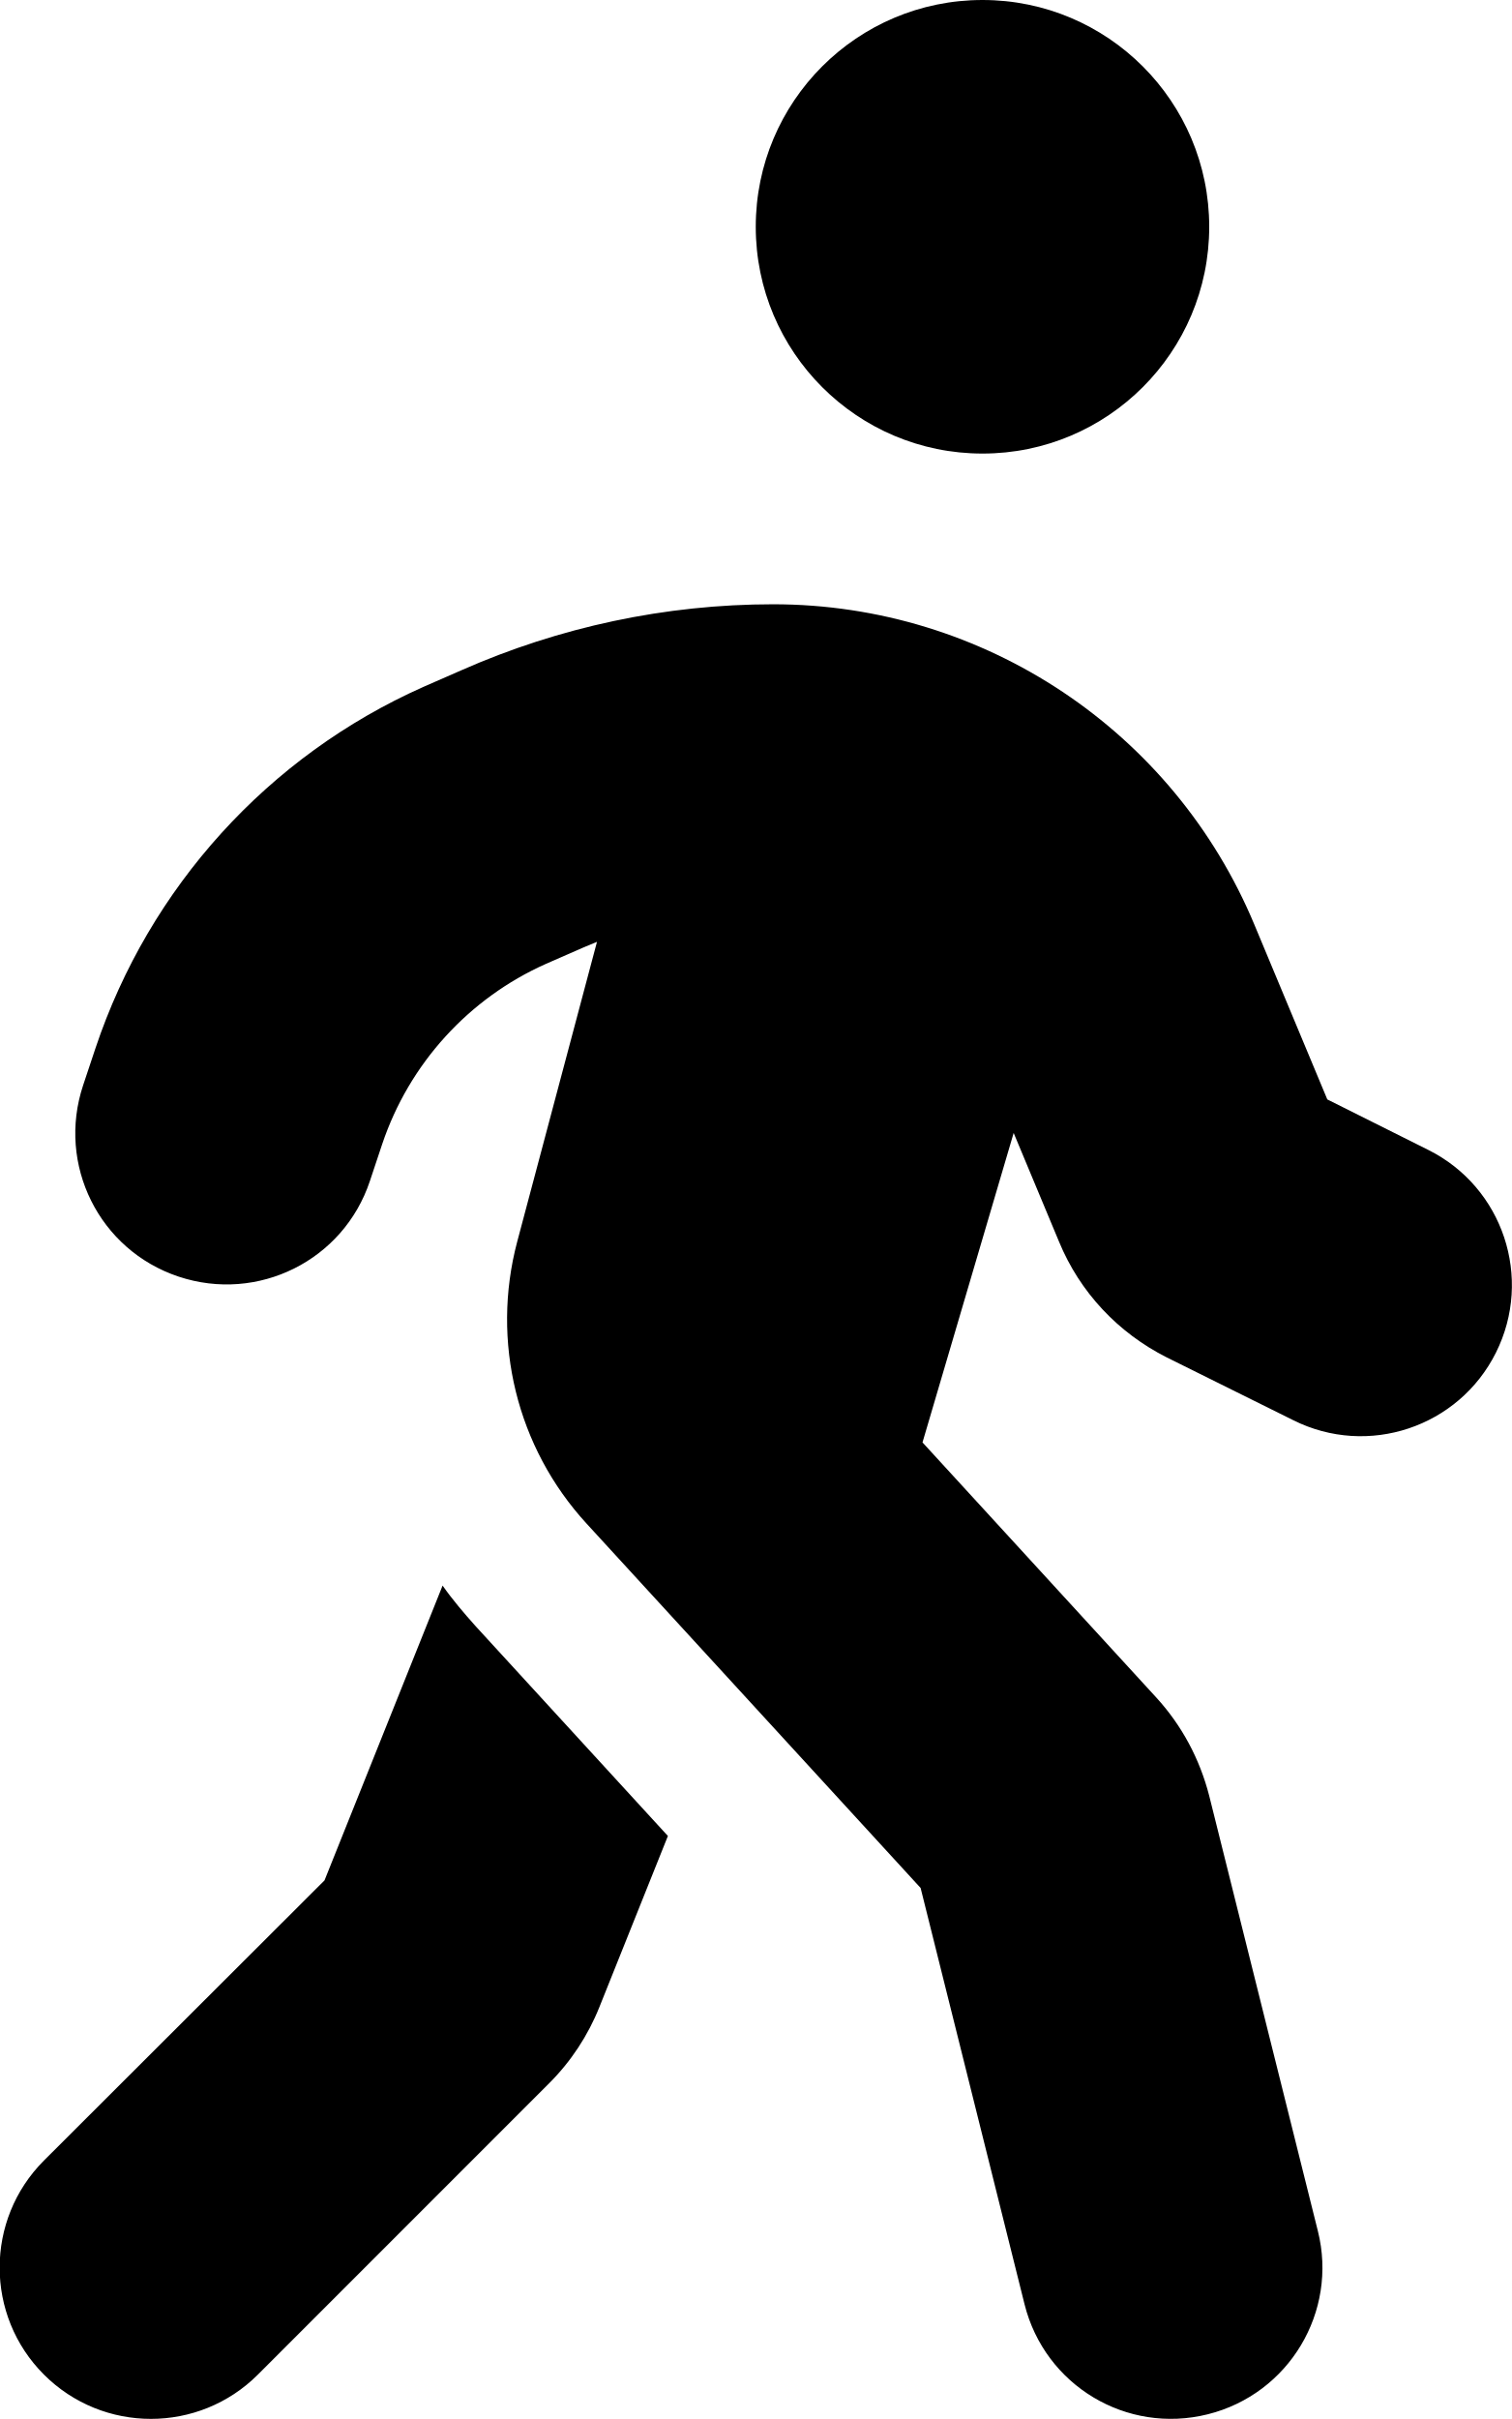
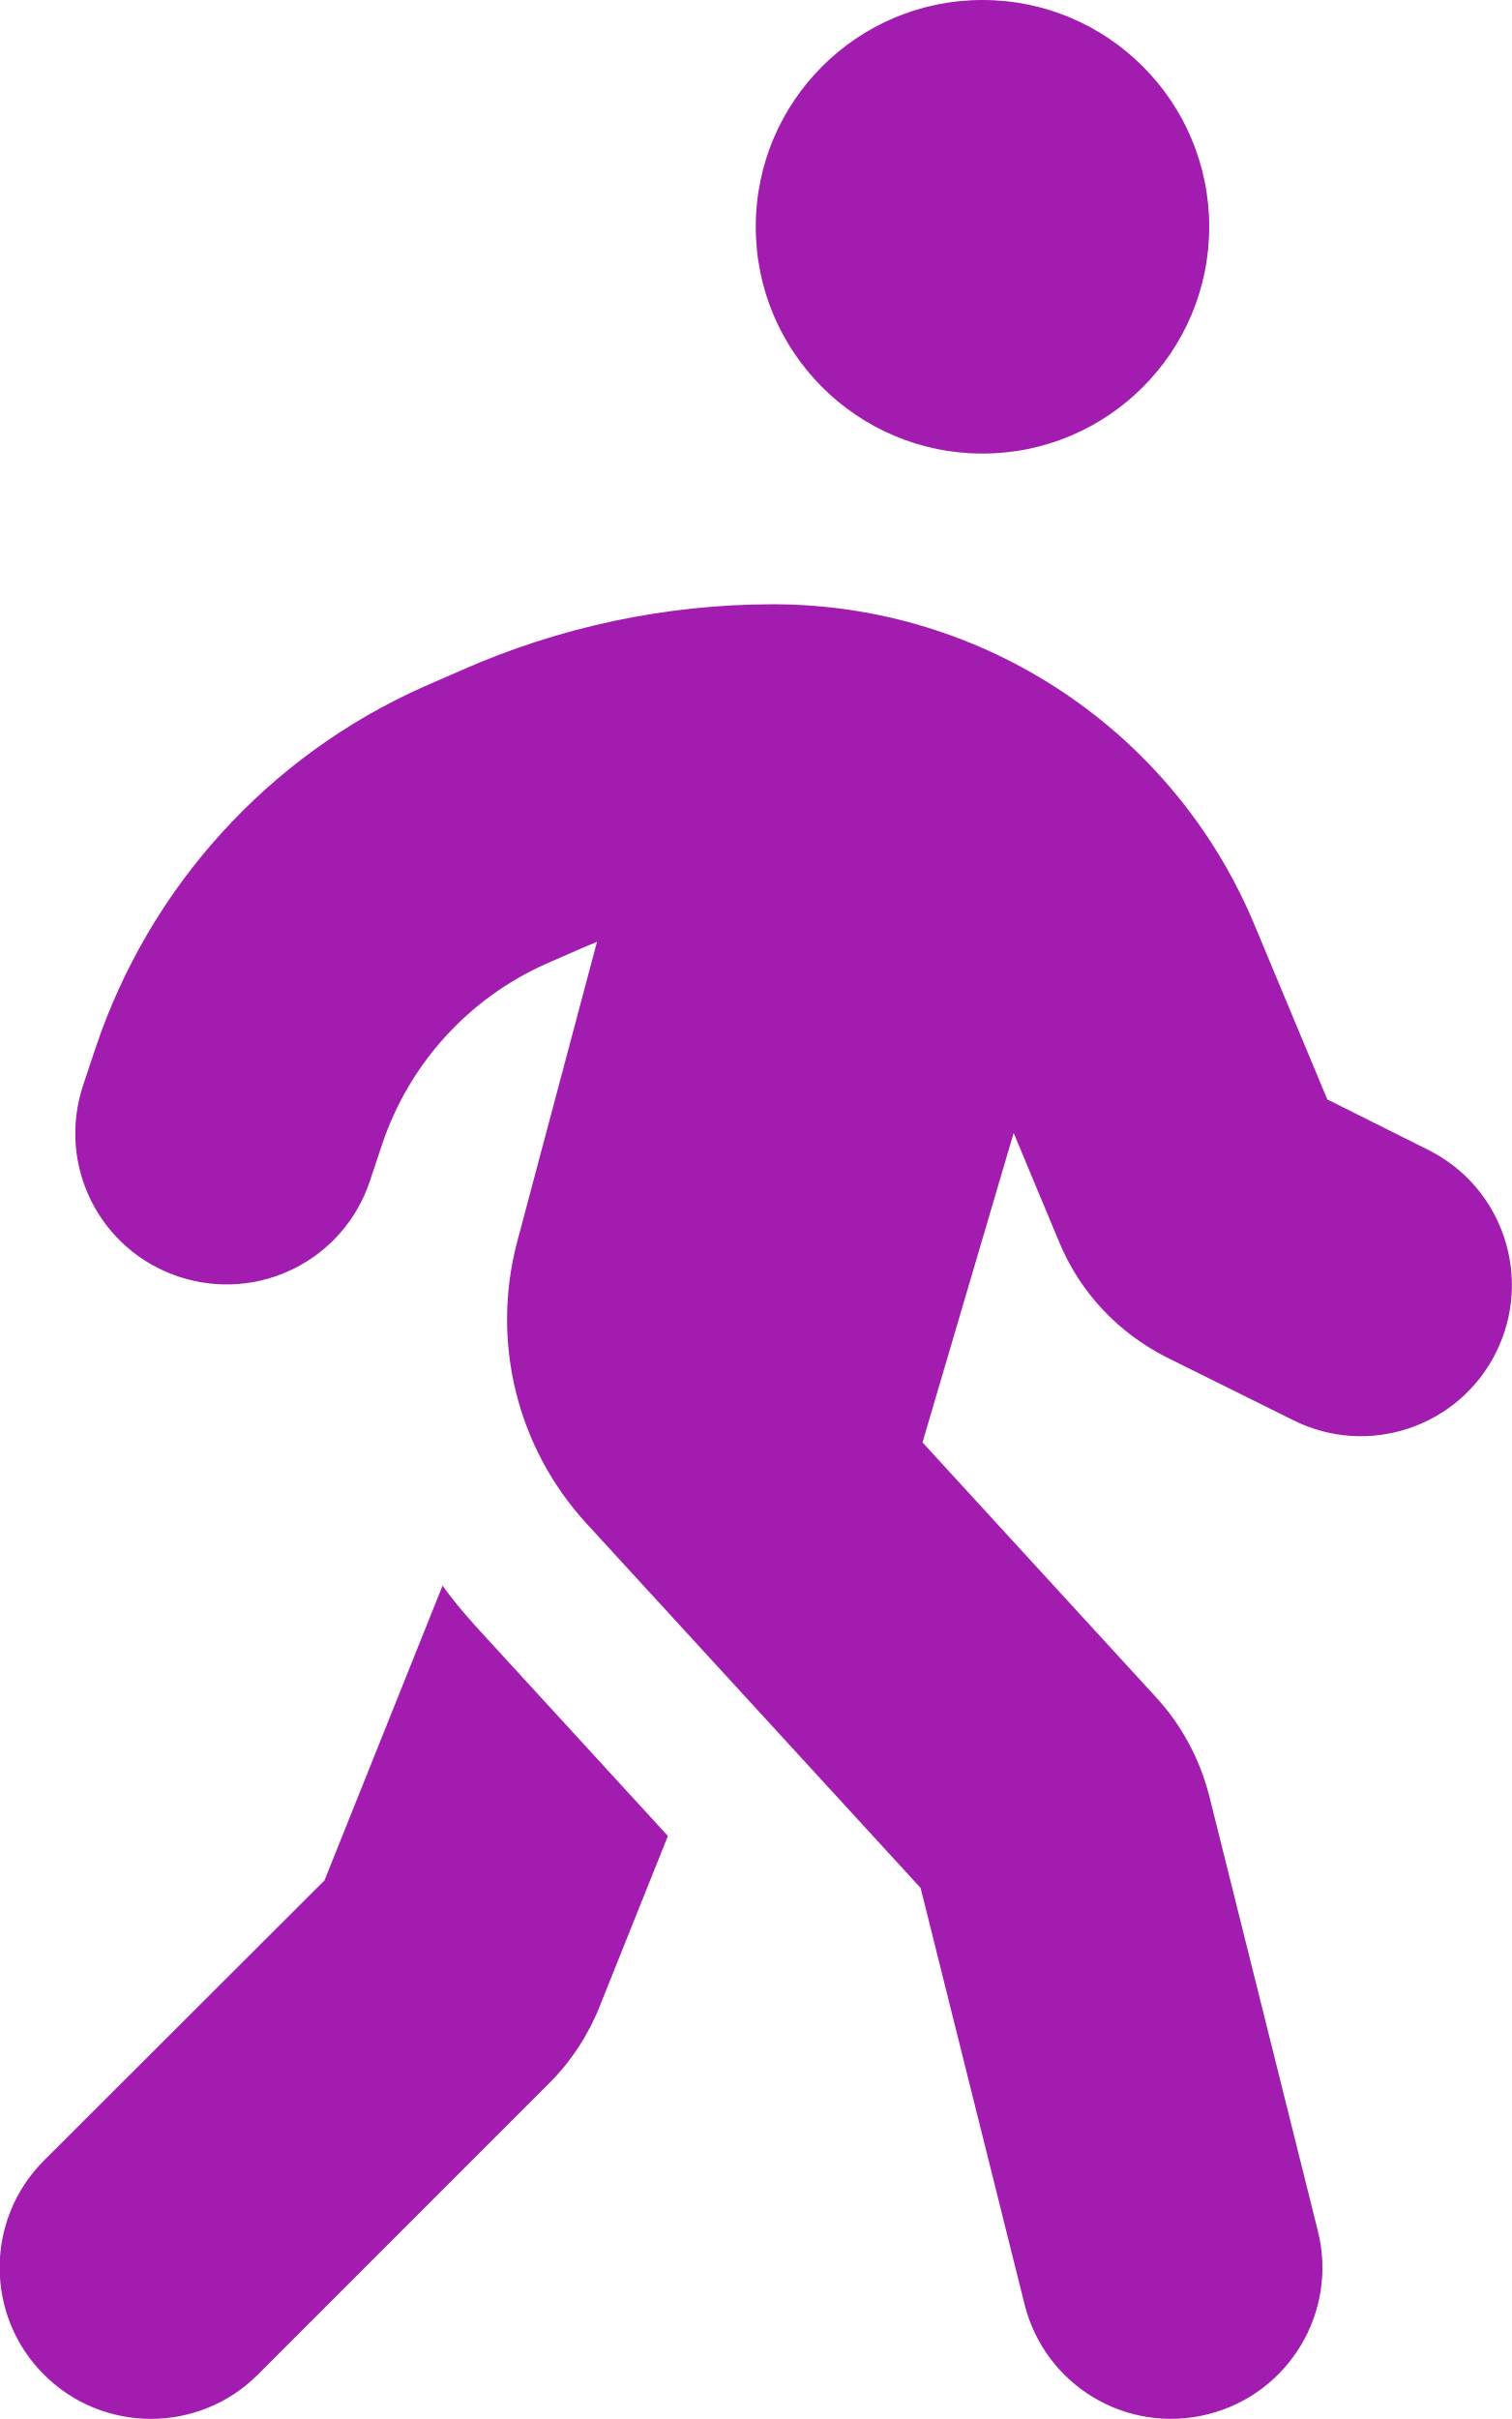
<svg xmlns="http://www.w3.org/2000/svg" viewBox="0 0 320 512">
-   <path d="M160 48a48 48 0 1 1 96 0 48 48 0 1 1 -96 0zM126.5 199.3c-1 .4-1.9 .8-2.9 1.2l-8 3.5c-16.4 7.3-29 21.2-34.7 38.2l-2.6 7.8c-5.6 16.8-23.7 25.8-40.5 20.2s-25.8-23.7-20.2-40.5l2.6-7.8c11.4-34.1 36.6-61.9 69.4-76.5l8-3.5c20.8-9.2 43.3-14 66.1-14c44.6 0 84.8 26.8 101.9 67.9L281 232.7l21.4 10.7c15.8 7.9 22.2 27.1 14.3 42.9s-27.1 22.2-42.9 14.3L247 287.3c-10.3-5.2-18.4-13.8-22.8-24.5l-9.6-23-19.3 65.5 49.5 54c5.4 5.9 9.2 13 11.2 20.8l23 92.1c4.3 17.1-6.1 34.5-23.3 38.8s-34.5-6.1-38.8-23.3l-22-88.1-70.7-77.1c-14.8-16.1-20.3-38.6-14.7-59.7l16.9-63.5zM68.7 398l25-62.4c2.1 3 4.5 5.8 7 8.6l40.7 44.4-14.5 36.2c-2.4 6-6 11.5-10.6 16.1L54.6 502.6c-12.5 12.5-32.8 12.5-45.3 0s-12.5-32.8 0-45.3L68.7 398z" />
+   <path fill="rgb(162 28 175)" d="M160 48a48 48 0 1 1 96 0 48 48 0 1 1 -96 0zM126.5 199.3c-1 .4-1.9 .8-2.9 1.2l-8 3.5c-16.4 7.3-29 21.2-34.7 38.2l-2.6 7.8c-5.6 16.8-23.7 25.8-40.5 20.2s-25.8-23.7-20.2-40.5l2.6-7.8c11.4-34.1 36.6-61.9 69.4-76.5l8-3.5c20.8-9.2 43.3-14 66.1-14c44.6 0 84.8 26.8 101.9 67.9L281 232.7l21.4 10.7c15.8 7.9 22.2 27.1 14.3 42.9s-27.1 22.2-42.9 14.3L247 287.3c-10.3-5.2-18.4-13.8-22.8-24.5l-9.6-23-19.3 65.5 49.5 54c5.4 5.9 9.2 13 11.2 20.8l23 92.1c4.3 17.1-6.1 34.5-23.3 38.8s-34.5-6.1-38.8-23.3l-22-88.1-70.7-77.1c-14.8-16.1-20.3-38.6-14.7-59.7l16.9-63.5zM68.7 398l25-62.4c2.1 3 4.5 5.8 7 8.6l40.7 44.4-14.5 36.2c-2.4 6-6 11.5-10.6 16.1L54.6 502.6c-12.5 12.5-32.8 12.5-45.3 0s-12.5-32.8 0-45.3L68.7 398z" />
</svg>
